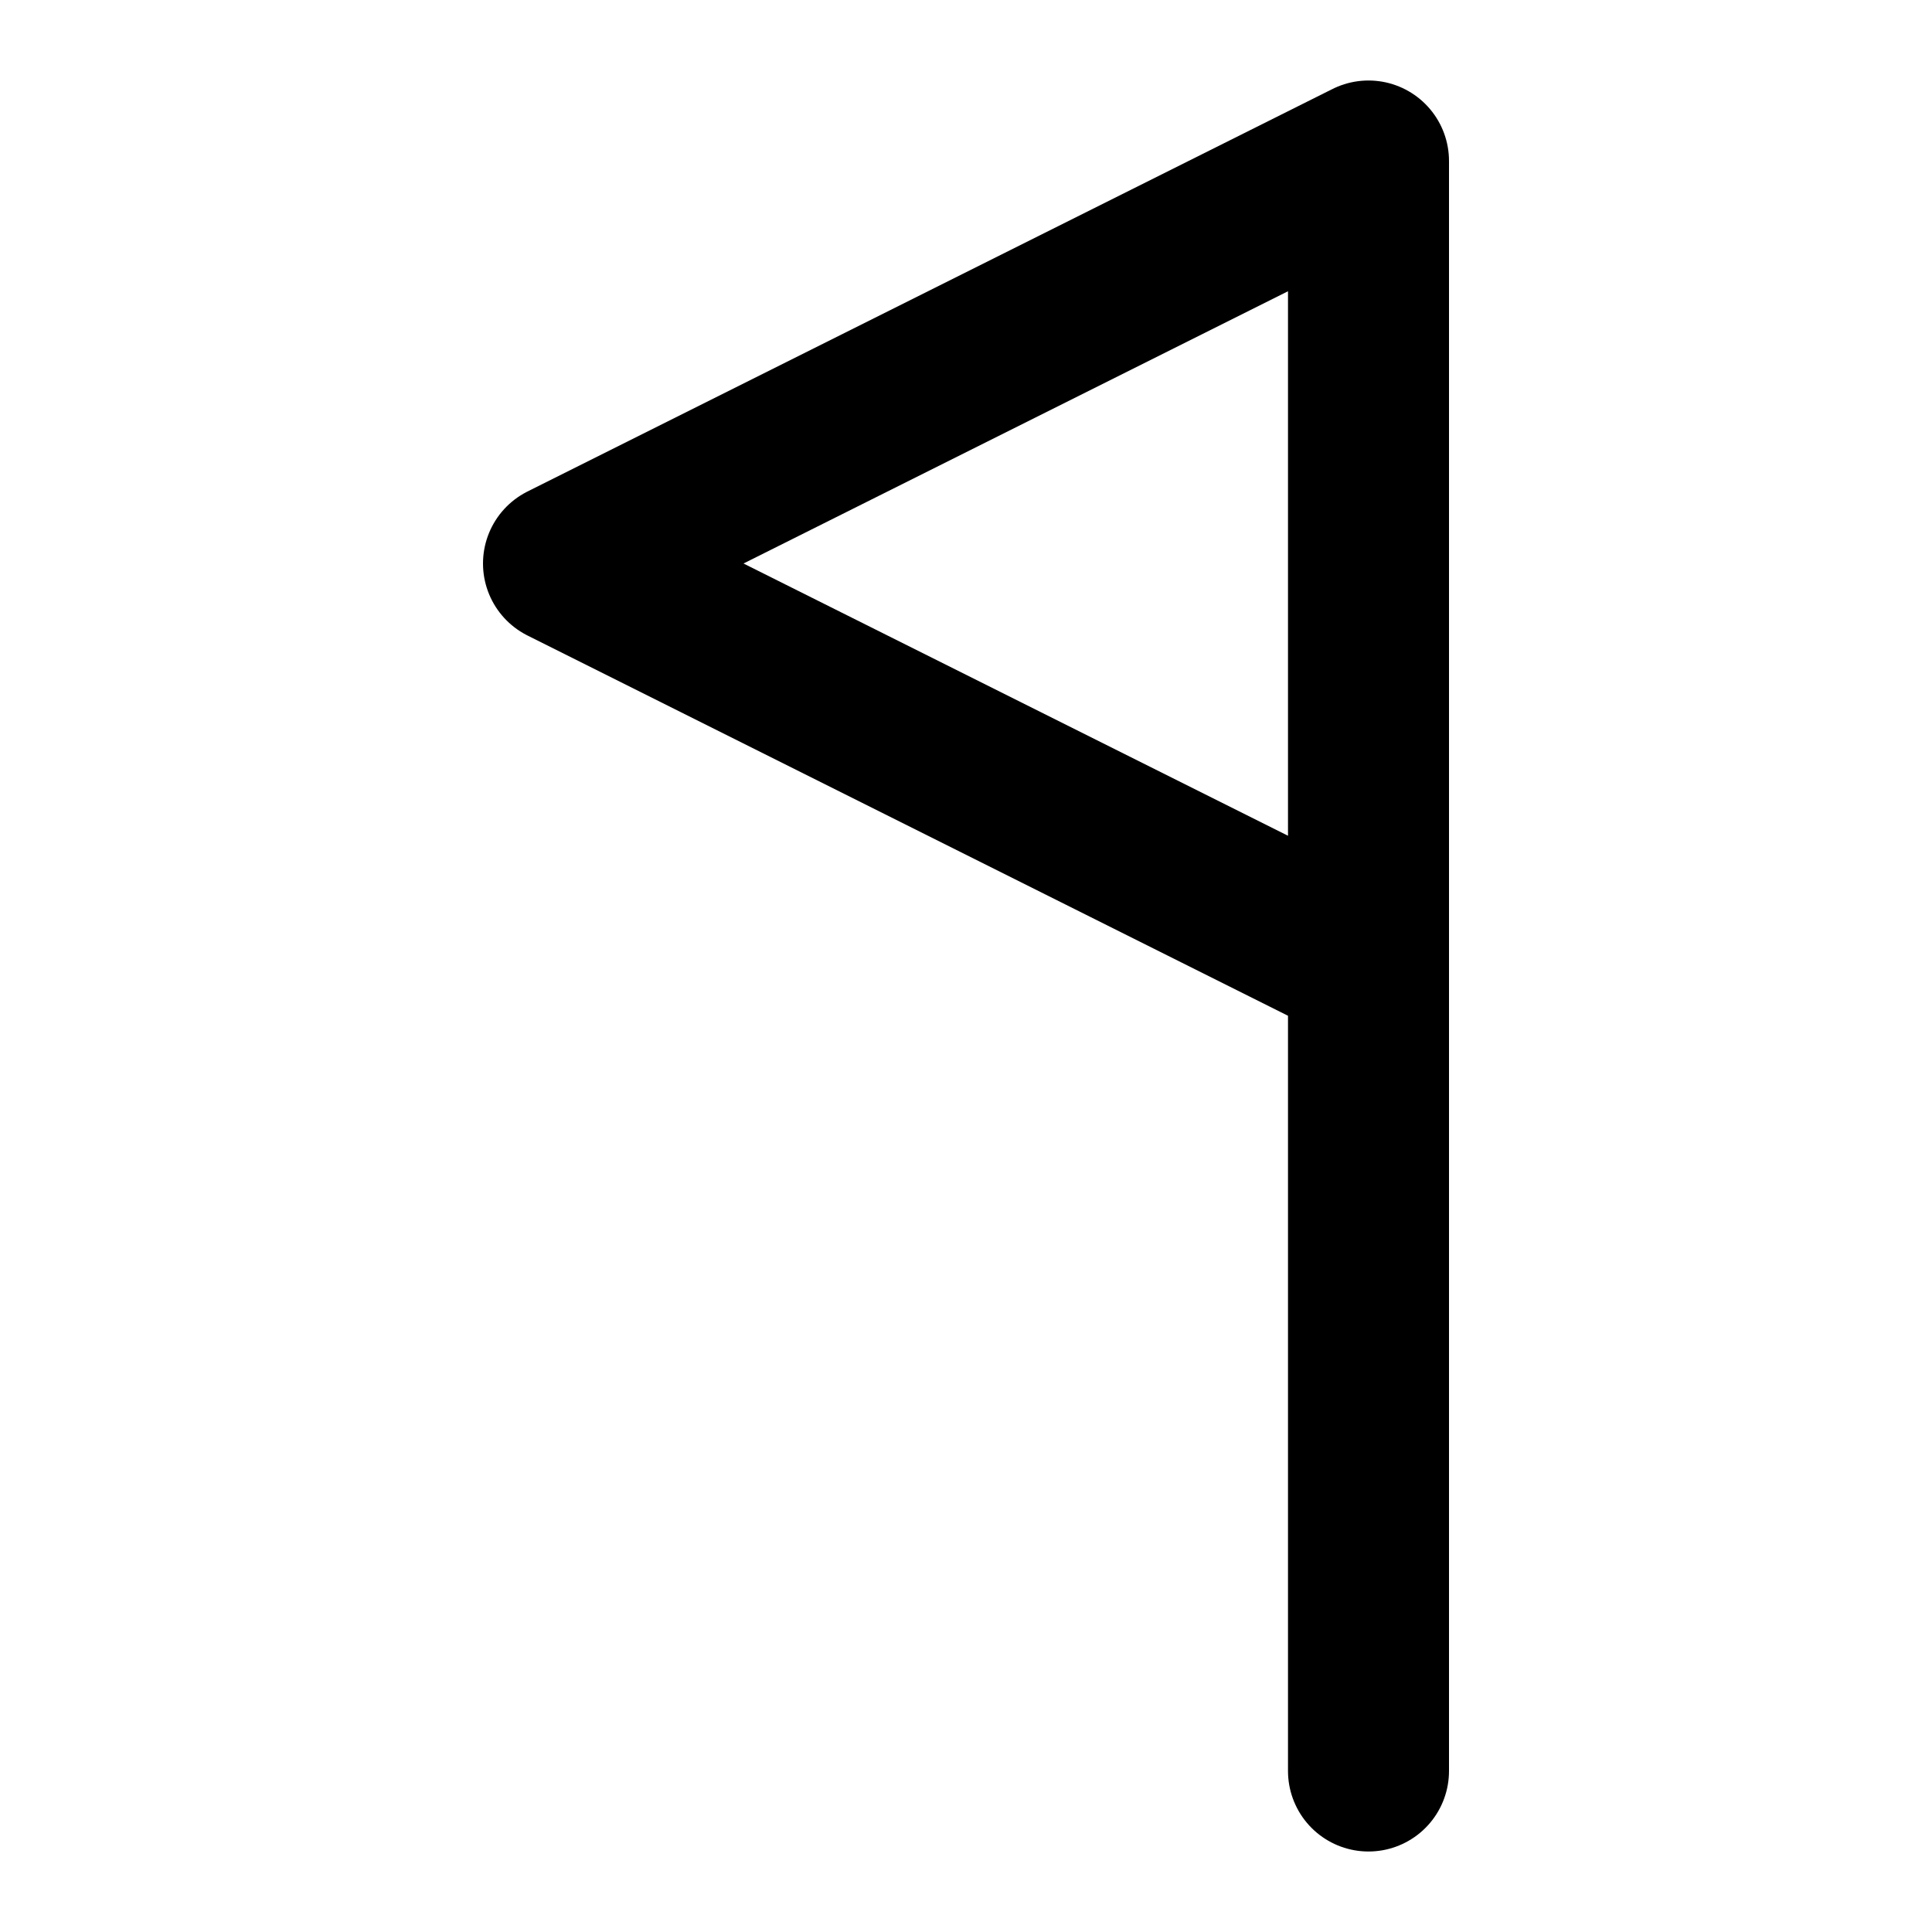
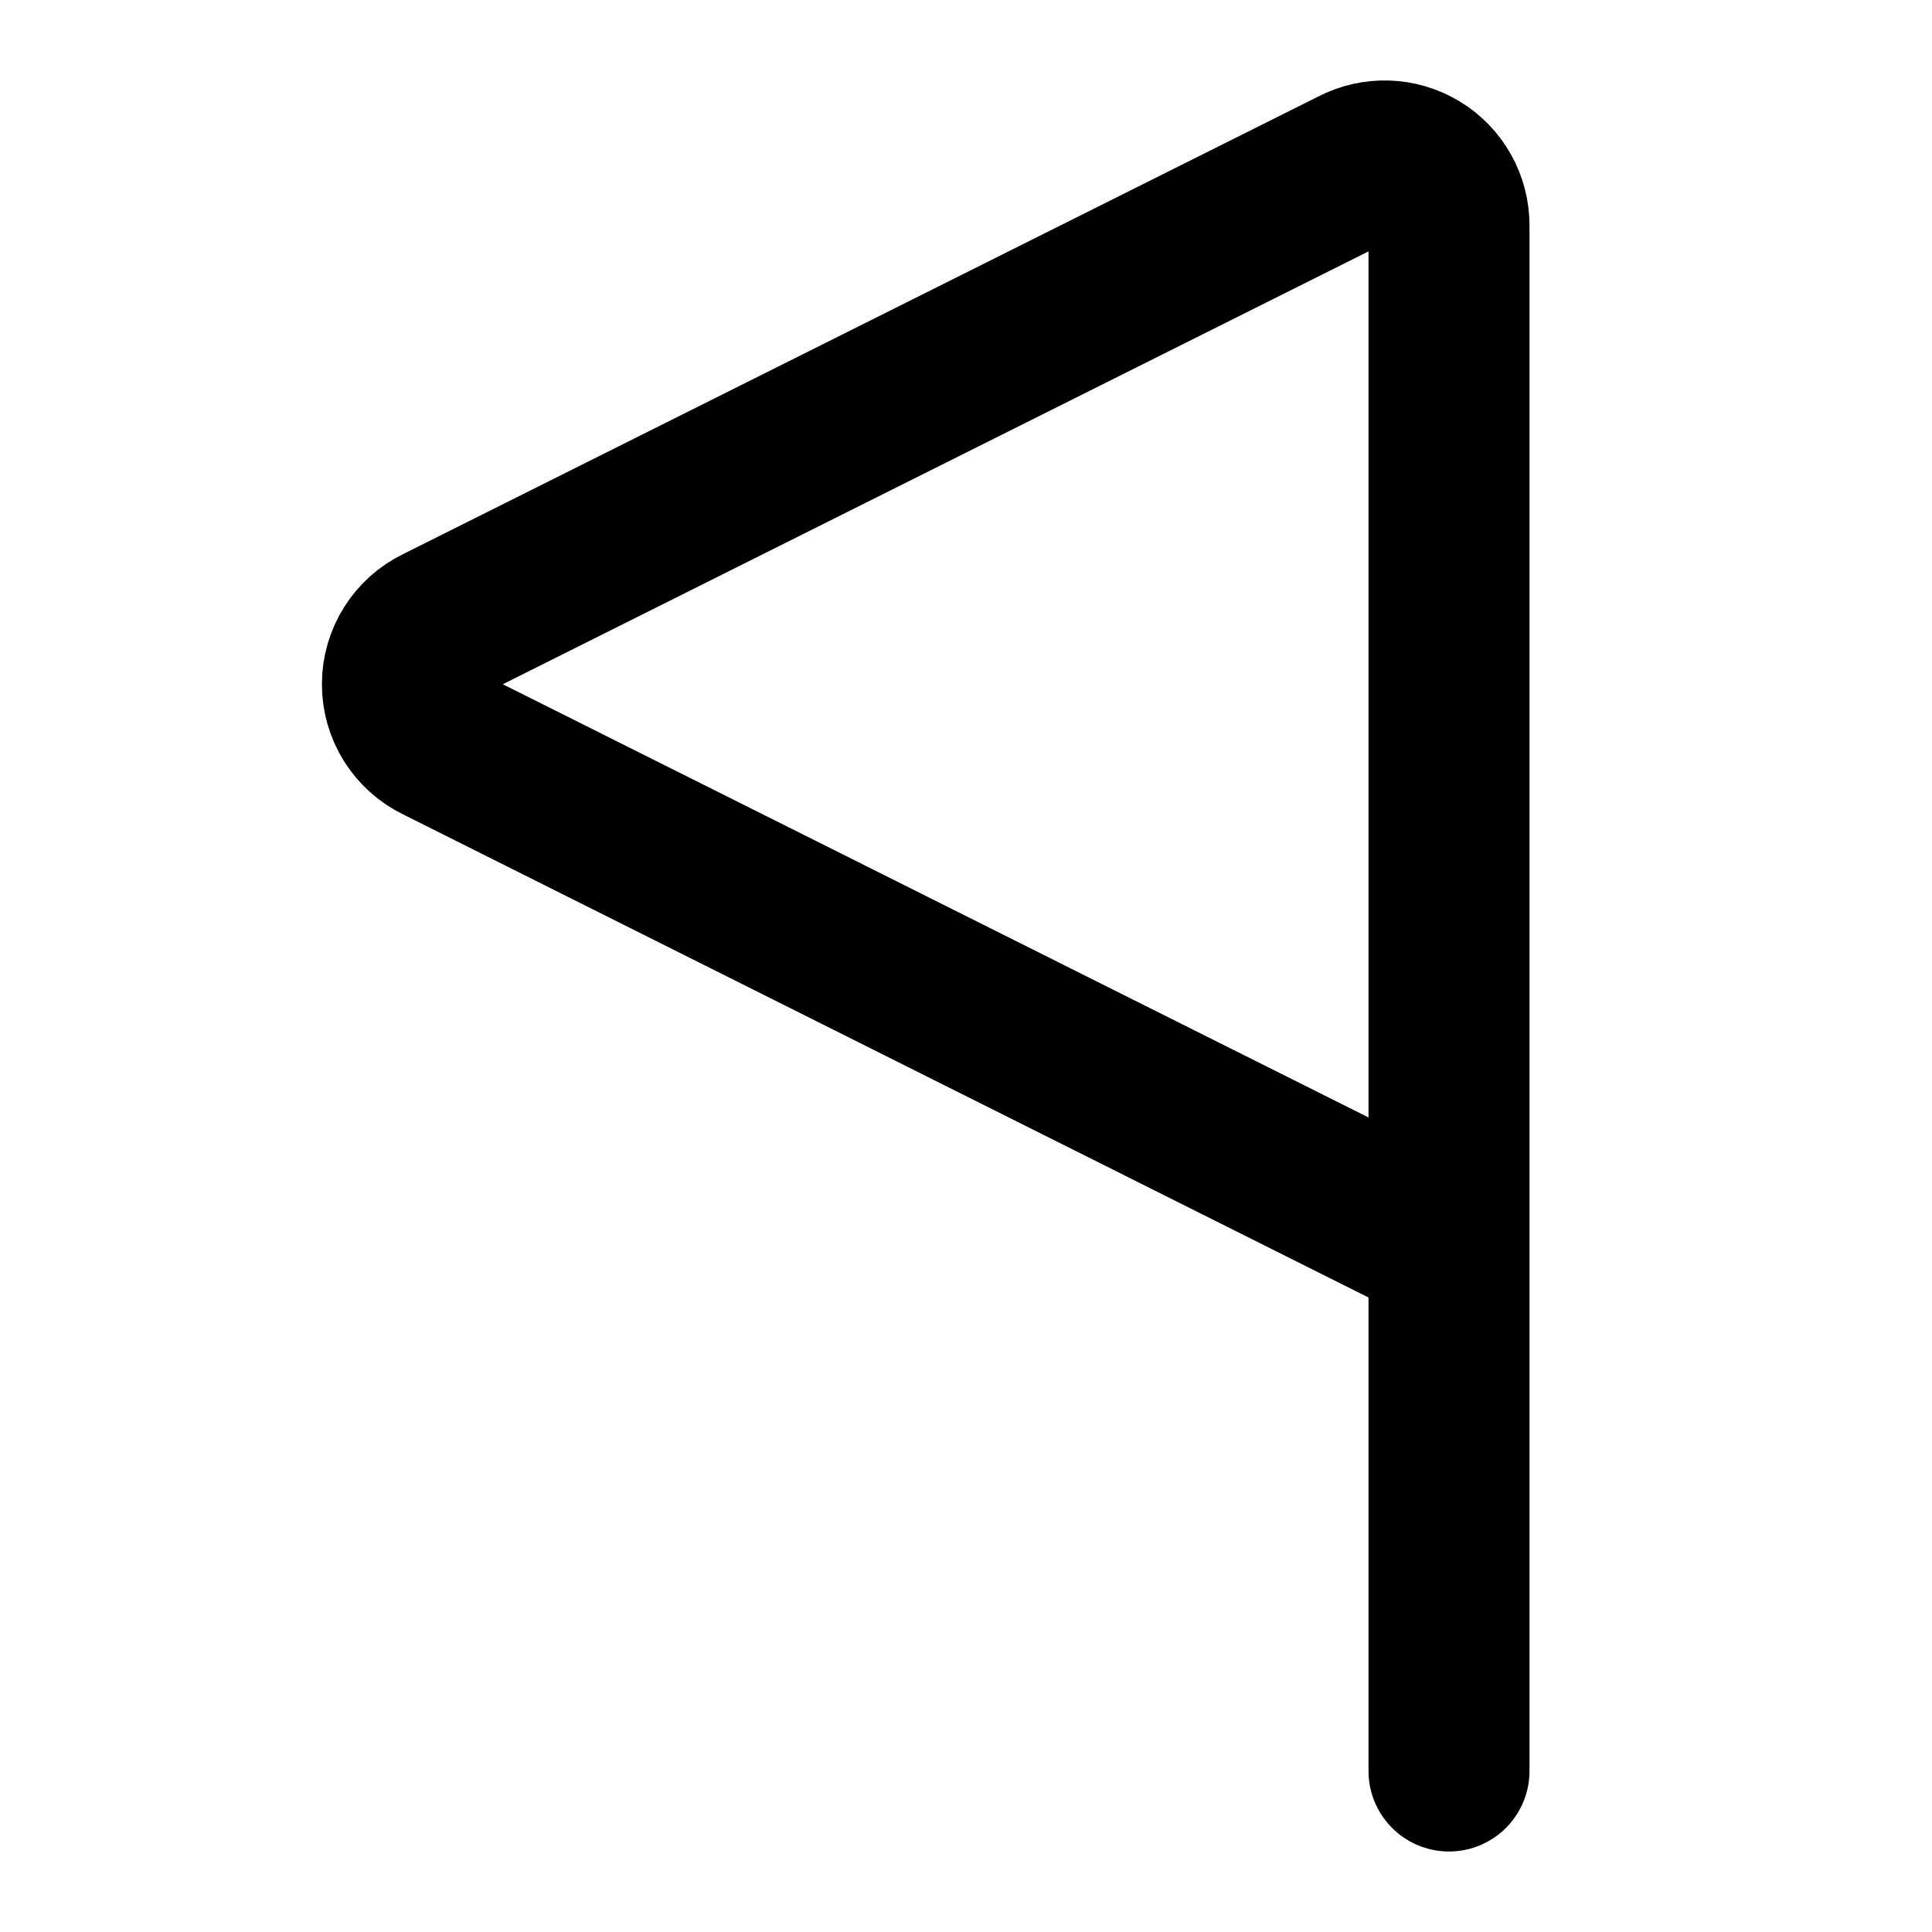
<svg xmlns="http://www.w3.org/2000/svg" width="24" height="24" viewBox="0 0 24 24" fill="none" stroke="currentColor" stroke-width="2" stroke-linecap="round" stroke-linejoin="round">
-   <path d="M17 22V2L7 7l10 5" />
+   <path d="M18 22V2.8a.8.8 0 0 0-1.17-.71L5.45 7.78a.8.8 0 0 0 0 1.44L18 15.5" />
</svg>
